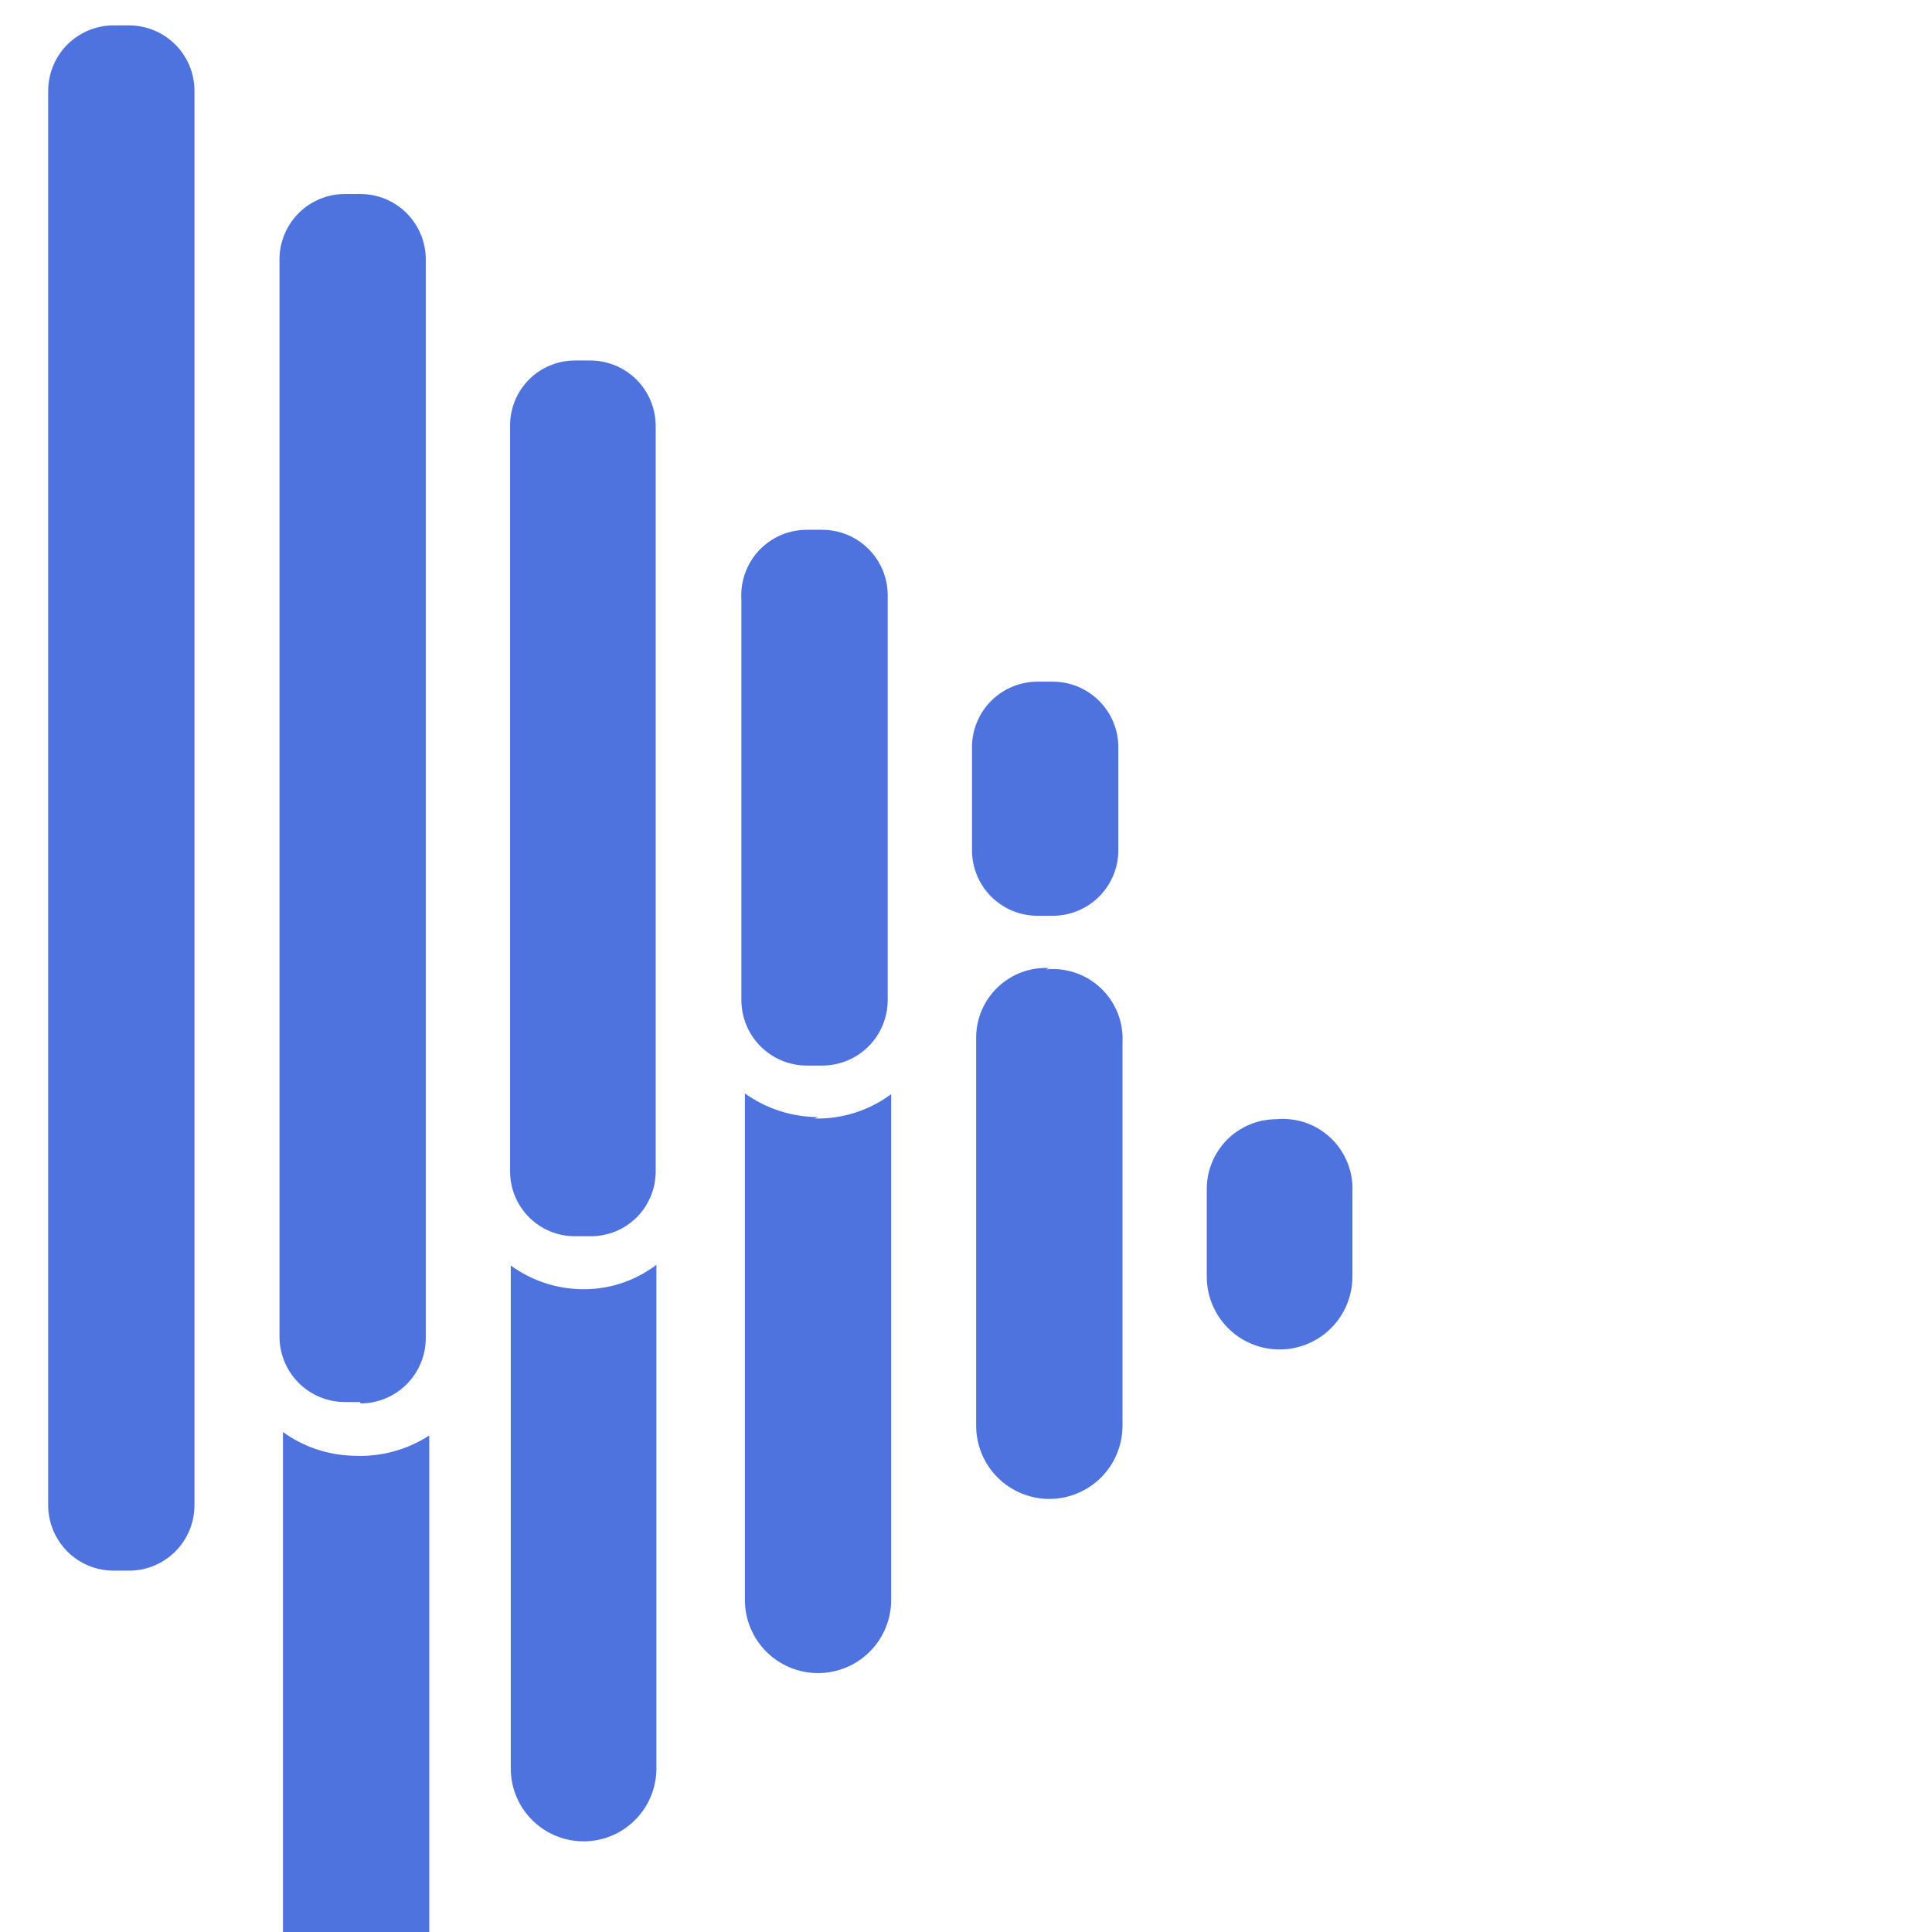
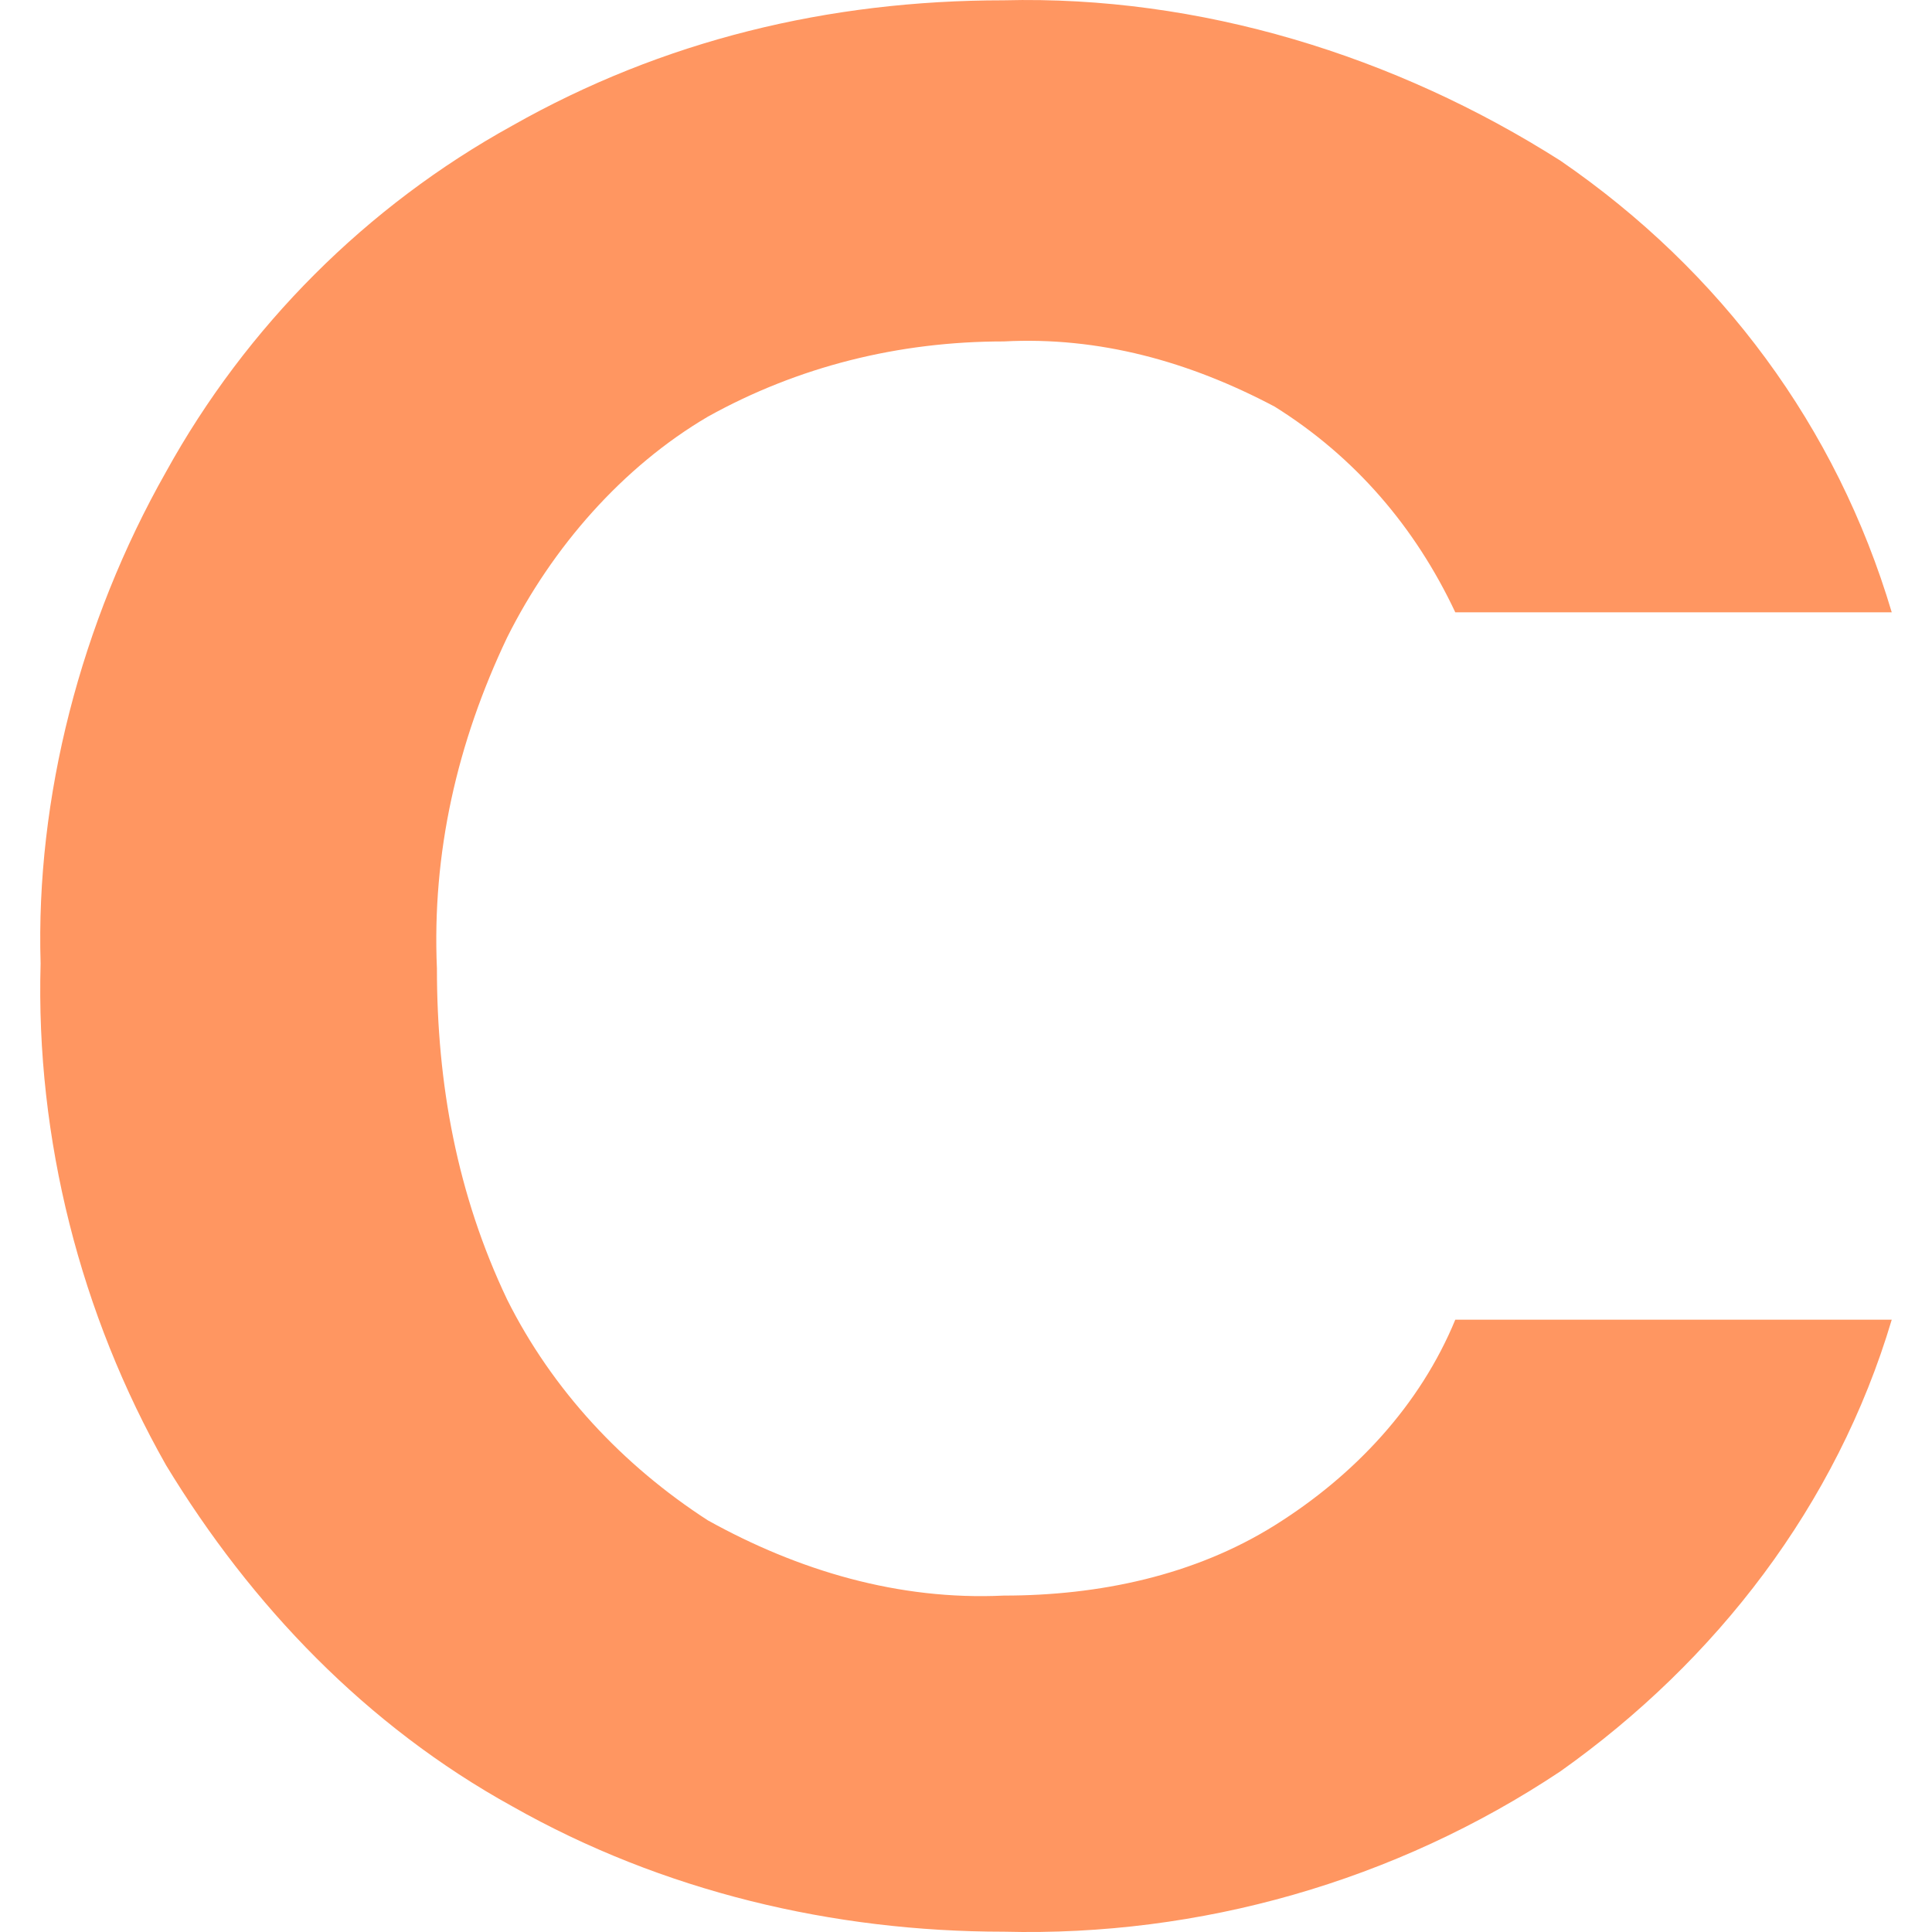
- <svg xmlns="http://www.w3.org/2000/svg" viewBox="-0.007 -0.006 36.907 38.512" width="32px" height="32px" version="1.1" id="svg1">
-   <g transform="translate(0, 0.5)     rotate(0 13.5 20)" id="logogram" style="opacity: 1;">
-     <path fill="#4E73DF" d="M12.275 24.706V34.747C12.275 35.132 12.122 35.501 11.85 35.773C11.578 36.046 11.209 36.199 10.824 36.199C10.439 36.199 10.07 36.046 9.797 35.773C9.525 35.501 9.372 35.132 9.372 34.747V24.72C9.777 25.015 10.261 25.18 10.761 25.192C11.306 25.208 11.841 25.037 12.275 24.706ZM24.635 21.804C24.267 21.804 23.913 21.95 23.653 22.211C23.393 22.471 23.246 22.824 23.246 23.193V24.942C23.246 25.328 23.399 25.697 23.671 25.969C23.943 26.241 24.313 26.394 24.698 26.394C25.082 26.394 25.452 26.241 25.724 25.969C25.996 25.697 26.149 25.328 26.149 24.942V23.262C26.16 23.063 26.127 22.864 26.054 22.678C25.981 22.493 25.869 22.325 25.726 22.187C25.582 22.048 25.41 21.942 25.222 21.876C25.034 21.81 24.834 21.786 24.635 21.804ZM6.22 28.512C5.72 28.497 5.236 28.332 4.831 28.04V38.108C4.831 38.495 4.985 38.866 5.258 39.139C5.532 39.413 5.903 39.566 6.289 39.566C6.676 39.566 7.047 39.413 7.32 39.139C7.594 38.866 7.747 38.495 7.747 38.108V28.109C7.294 28.402 6.759 28.543 6.22 28.512ZM20.108 18.79C19.919 18.781 19.731 18.81 19.555 18.875C19.378 18.941 19.217 19.042 19.08 19.172C18.944 19.302 18.835 19.458 18.761 19.631C18.687 19.804 18.649 19.991 18.649 20.179V27.915C18.649 28.301 18.803 28.672 19.076 28.946C19.35 29.219 19.721 29.373 20.108 29.373C20.494 29.373 20.865 29.219 21.139 28.946C21.412 28.672 21.566 28.301 21.566 27.915V20.276C21.577 20.076 21.544 19.875 21.471 19.689C21.397 19.502 21.283 19.334 21.138 19.195C20.993 19.056 20.819 18.951 20.63 18.886C20.44 18.821 20.238 18.797 20.038 18.818L20.108 18.79ZM15.497 21.762C14.974 21.759 14.465 21.594 14.039 21.29V31.386C14.039 31.773 14.192 32.144 14.466 32.418C14.739 32.691 15.11 32.845 15.497 32.845C15.884 32.845 16.255 32.691 16.528 32.418C16.802 32.144 16.955 31.773 16.955 31.386V21.304C16.515 21.632 15.977 21.803 15.428 21.79L15.497 21.762ZM3.067 29.498V1.292C3.064 0.948 2.925 0.619 2.68 0.377C2.436 0.136 2.106 -1.38867e-05 1.762 1.06644e-09H1.456C1.113 -1.38867e-05 0.783 0.136 0.538 0.377C0.294 0.619 0.155 0.948 0.151 1.292V29.498C0.151 29.844 0.288 30.176 0.533 30.421C0.778 30.666 1.11 30.803 1.456 30.803H1.762C2.108 30.803 2.44 30.666 2.685 30.421C2.93 30.176 3.067 29.844 3.067 29.498ZM6.373 27.442H6.067C5.721 27.442 5.389 27.305 5.144 27.06C4.899 26.815 4.762 26.483 4.762 26.137V4.652C4.765 4.309 4.904 3.98 5.149 3.738C5.393 3.496 5.723 3.361 6.067 3.361H6.373C6.716 3.361 7.046 3.496 7.291 3.738C7.535 3.98 7.674 4.309 7.678 4.652V26.165C7.678 26.511 7.541 26.843 7.296 27.088C7.051 27.333 6.719 27.47 6.373 27.47V27.442ZM10.97 24.137H10.65C10.308 24.137 9.979 24.001 9.737 23.759C9.495 23.517 9.358 23.188 9.358 22.845V7.985C9.357 7.815 9.389 7.645 9.453 7.487C9.517 7.329 9.612 7.185 9.732 7.063C9.852 6.942 9.995 6.845 10.153 6.78C10.31 6.714 10.479 6.68 10.65 6.68H10.97C11.313 6.684 11.642 6.823 11.884 7.067C12.126 7.312 12.261 7.642 12.261 7.985V22.845C12.261 23.188 12.125 23.517 11.883 23.759C11.64 24.001 11.312 24.137 10.97 24.137ZM15.566 20.735H15.275C14.931 20.735 14.601 20.599 14.356 20.357C14.112 20.115 13.973 19.787 13.969 19.443V11.444C13.958 11.265 13.983 11.086 14.044 10.918C14.104 10.75 14.198 10.596 14.321 10.466C14.443 10.336 14.591 10.232 14.755 10.161C14.919 10.091 15.096 10.054 15.275 10.055H15.58C15.926 10.055 16.259 10.192 16.503 10.437C16.748 10.682 16.886 11.014 16.886 11.36V19.415C16.887 19.588 16.855 19.759 16.79 19.919C16.726 20.079 16.63 20.224 16.508 20.347C16.387 20.47 16.242 20.567 16.083 20.634C15.924 20.7 15.753 20.735 15.58 20.735H15.566ZM20.177 17.749H19.872C19.525 17.749 19.193 17.611 18.948 17.366C18.704 17.121 18.566 16.789 18.566 16.443V14.374C18.57 14.03 18.709 13.702 18.953 13.46C19.198 13.218 19.528 13.082 19.872 13.082H20.177C20.521 13.082 20.851 13.218 21.095 13.46C21.34 13.702 21.479 14.03 21.483 14.374V16.443C21.483 16.787 21.347 17.117 21.105 17.361C20.863 17.606 20.535 17.745 20.191 17.749H20.177Z" />
-   </g>
+ <svg xmlns="http://www.w3.org/2000/svg" viewBox="-0.007 -0.006 36.907 38.512" width="32px" height="32px">
+   <defs>
+     <style type="text/css">
+ 			.st0{fill:#95B4AF;}
+ 		</style>
+   </defs>
+   <path class="st0" d="M2.5,9.4c1.6-2.9,4-5.3,6.9-6.9c3-1.7,6.3-2.5,9.8-2.5c3.9-0.1,7.8,1.1,11.1,3.2c3.2,2.2,5.5,5.3,6.6,9h-8.7 c-0.8-1.7-2-3.1-3.6-4.1c-1.7-0.9-3.5-1.4-5.4-1.3c-2.1,0-4.1,0.5-5.9,1.5c-1.7,1-3.1,2.6-4,4.4c-1,2.1-1.5,4.3-1.4,6.6 c0,2.3,0.4,4.5,1.4,6.6c0.9,1.8,2.3,3.3,4,4.4c1.8,1,3.8,1.6,5.9,1.5c1.9,0,3.8-0.4,5.4-1.4c1.6-1,2.9-2.4,3.6-4.1h8.7 c-1.1,3.7-3.5,6.8-6.6,9c-3.3,2.2-7.2,3.3-11.1,3.2c-3.4,0-6.8-0.8-9.8-2.5c-2.9-1.6-5.2-4-6.9-6.8c-1.7-3-2.6-6.5-2.5-10 C-0.1,15.9,0.8,12.4,2.5,9.4z" id="object-0" style="fill: rgb(255, 150, 97);" />
</svg>
